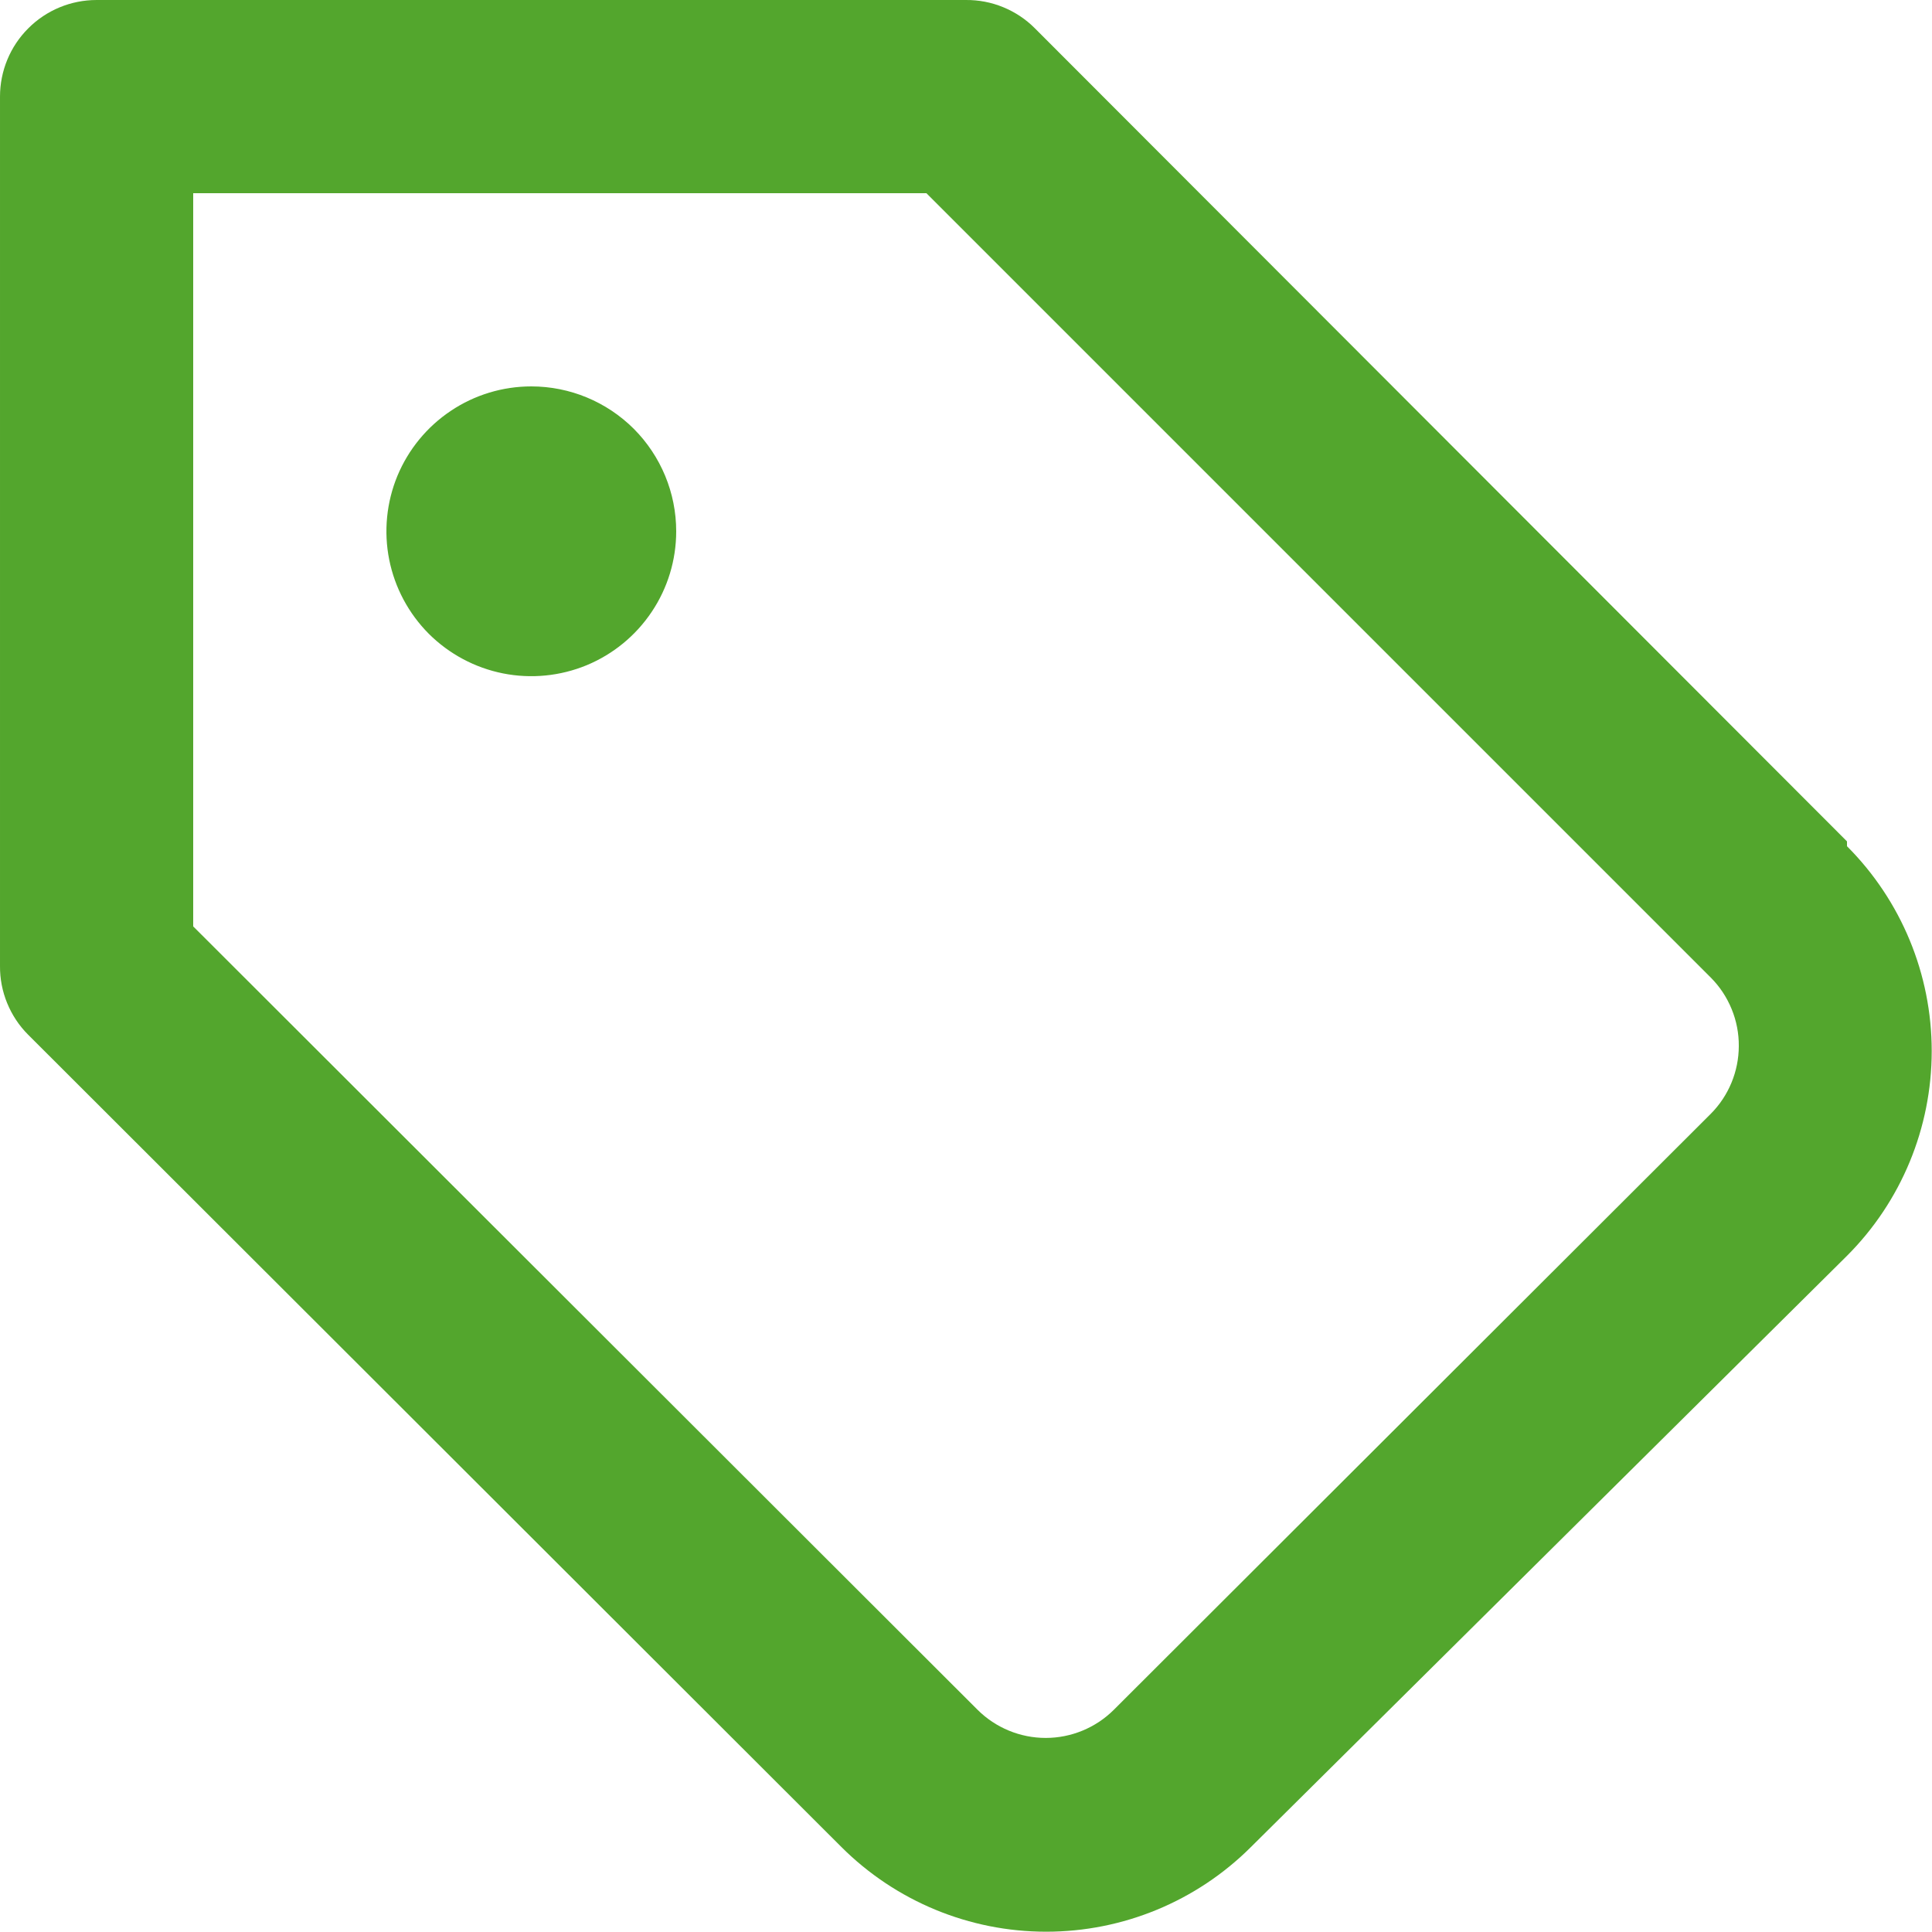
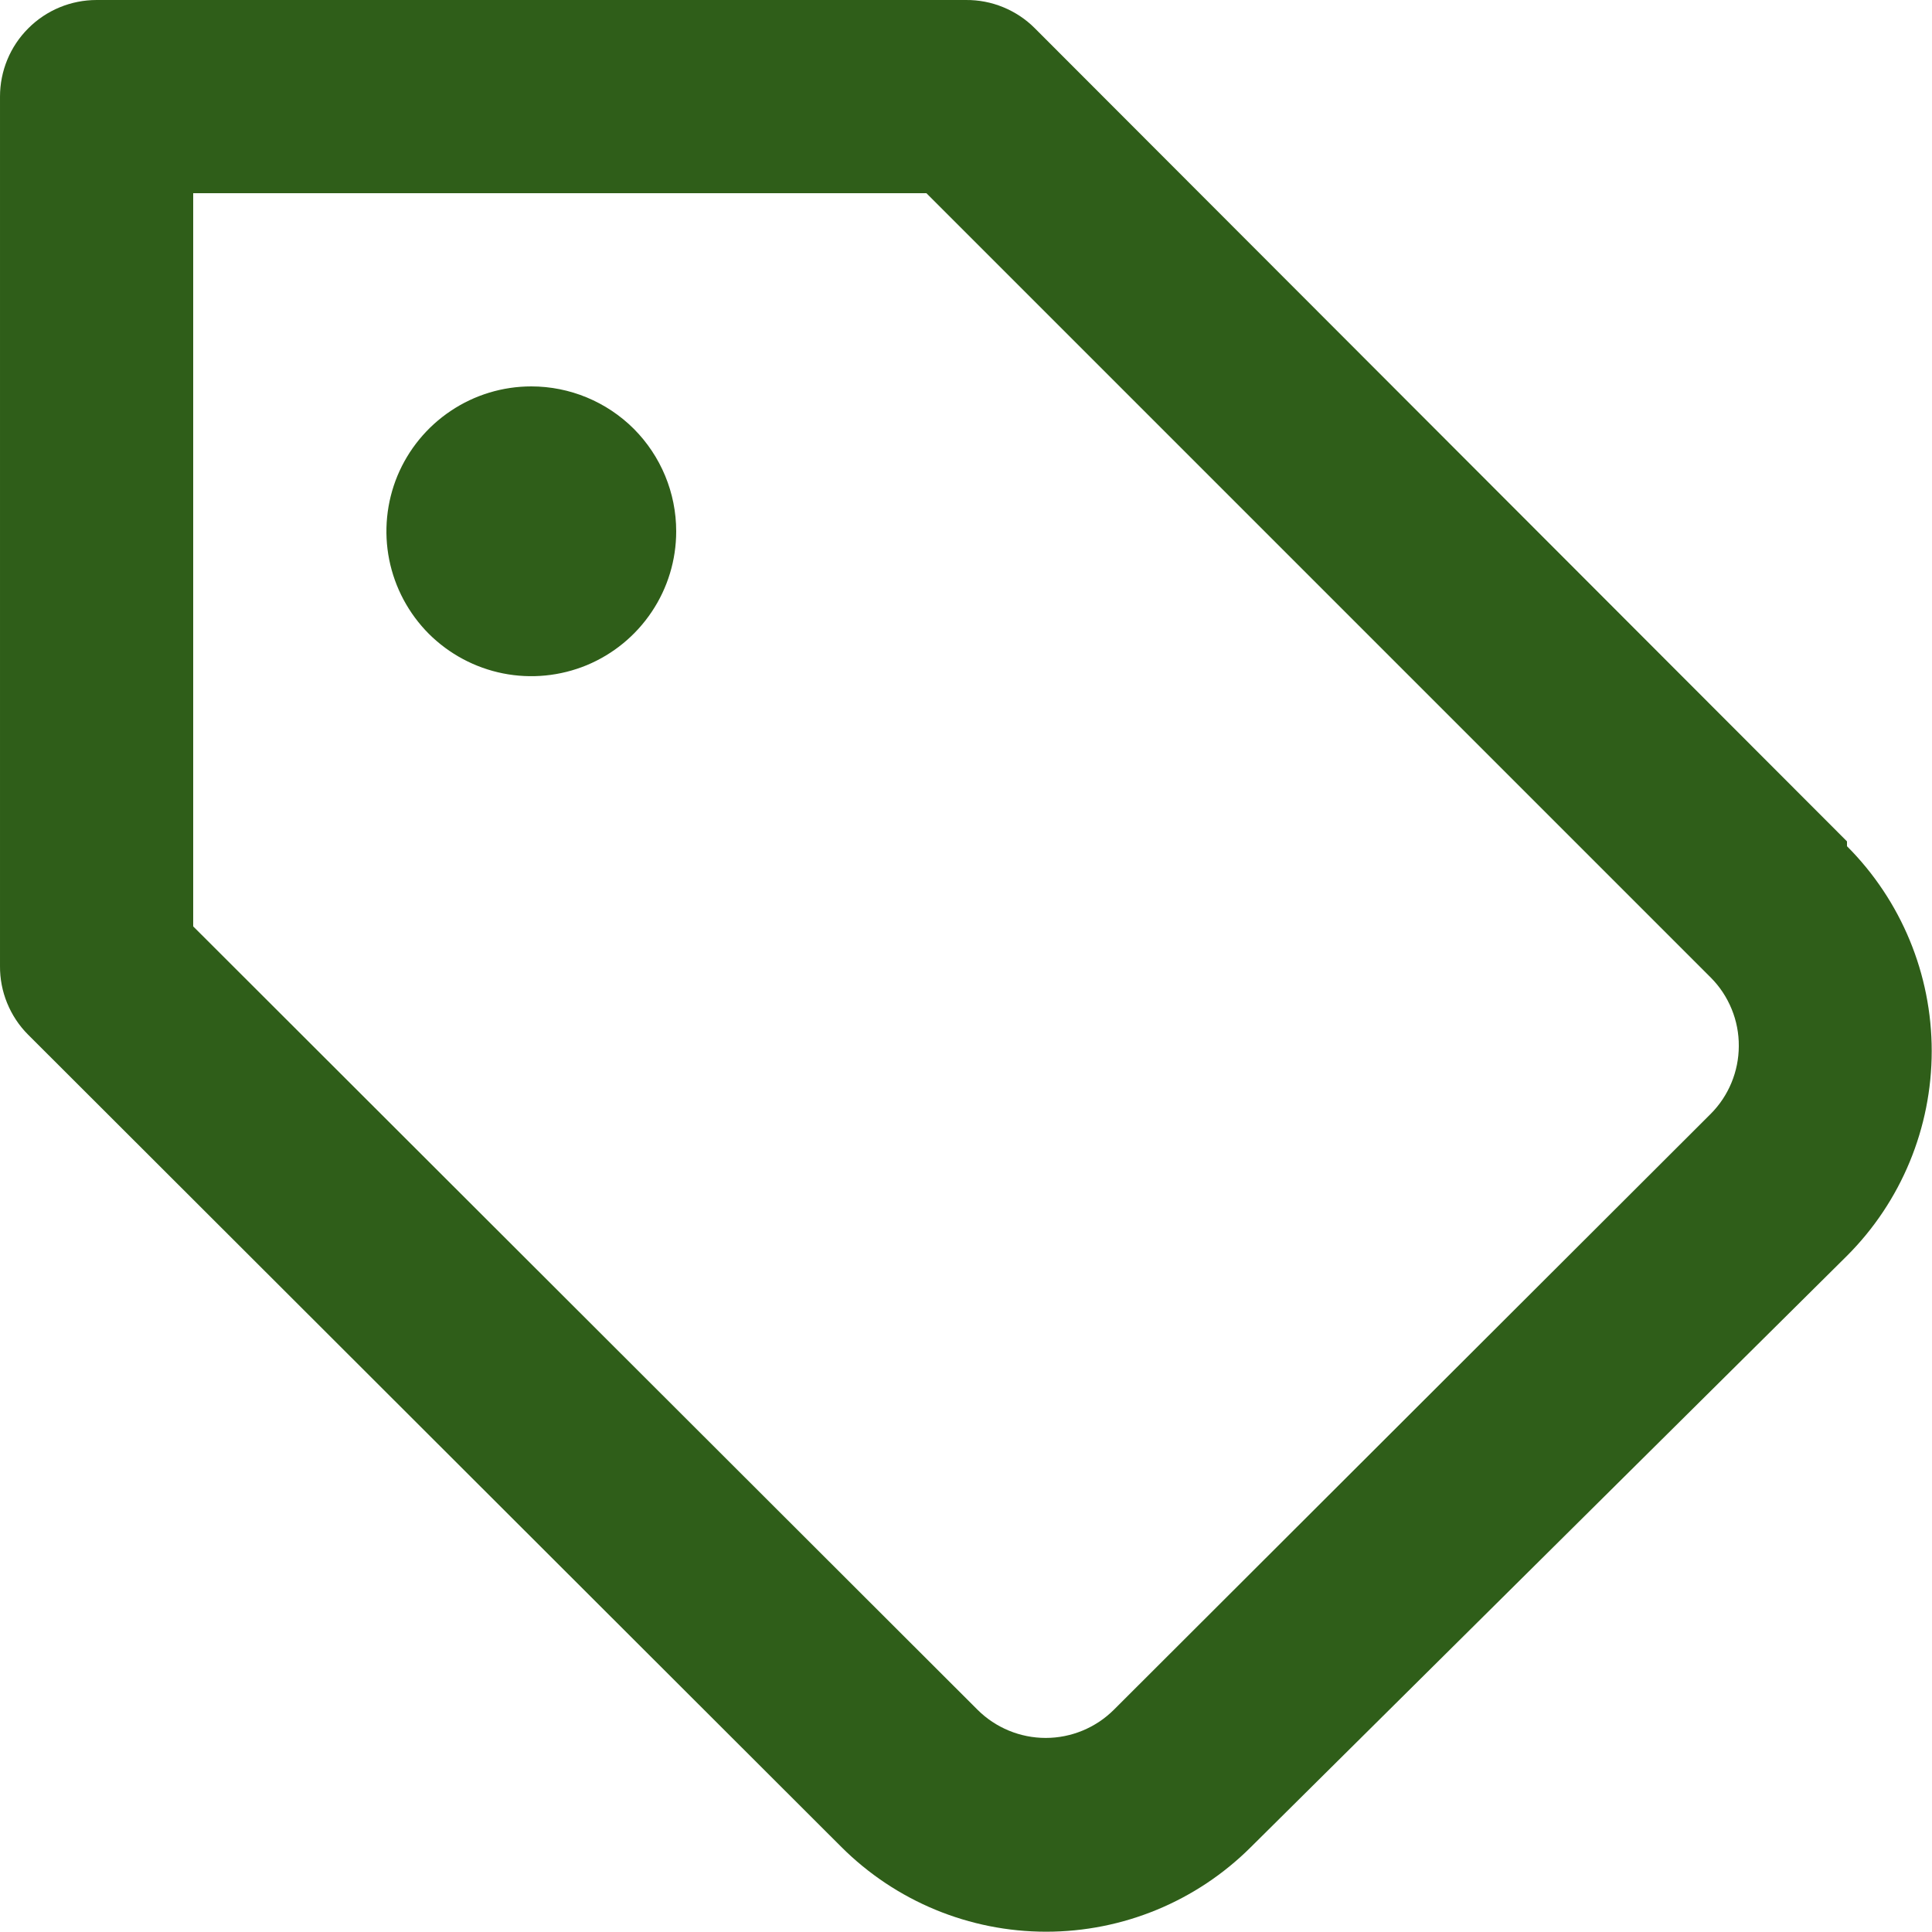
<svg xmlns="http://www.w3.org/2000/svg" width="20" height="20" viewBox="0 0 20 20" fill="none">
-   <path d="M5.5 4C5.203 4 4.913 4.088 4.667 4.253C4.42 4.418 4.228 4.652 4.114 4.926C4.001 5.2 3.971 5.502 4.029 5.793C4.087 6.084 4.23 6.351 4.439 6.561C4.649 6.77 4.916 6.913 5.207 6.971C5.498 7.029 5.8 6.999 6.074 6.886C6.348 6.772 6.582 6.58 6.747 6.333C6.912 6.087 7 5.797 7 5.5C7 5.102 6.842 4.721 6.561 4.439C6.279 4.158 5.898 4 5.5 4ZM19.12 8.71L10.71 0.29C10.617 0.197 10.506 0.124 10.384 0.074C10.262 0.024 10.132 -0.001 10 1.67143e-05H1C0.735 1.67143e-05 0.48 0.105 0.293 0.293C0.105 0.48 1.67143e-05 0.735 1.67143e-05 1V10C-0.001 10.132 0.024 10.262 0.074 10.384C0.124 10.506 0.197 10.617 0.29 10.71L8.71 19.12C9.273 19.682 10.035 19.997 10.83 19.997C11.625 19.997 12.387 19.682 12.95 19.12L19.12 13C19.682 12.438 19.997 11.675 19.997 10.88C19.997 10.085 19.682 9.323 19.12 8.76V8.71ZM17.71 11.53L11.53 17.7C11.343 17.886 11.089 17.991 10.825 17.991C10.561 17.991 10.307 17.886 10.12 17.7L2 9.59V2H9.59L17.71 10.12C17.803 10.213 17.876 10.324 17.926 10.446C17.976 10.568 18.001 10.698 18 10.83C17.999 11.092 17.895 11.344 17.71 11.53Z" fill="#53A62D" />
+   <path d="M5.5 4C5.203 4 4.913 4.088 4.667 4.253C4.42 4.418 4.228 4.652 4.114 4.926C4.001 5.2 3.971 5.502 4.029 5.793C4.087 6.084 4.23 6.351 4.439 6.561C4.649 6.77 4.916 6.913 5.207 6.971C5.498 7.029 5.8 6.999 6.074 6.886C6.348 6.772 6.582 6.58 6.747 6.333C6.912 6.087 7 5.797 7 5.5C7 5.102 6.842 4.721 6.561 4.439C6.279 4.158 5.898 4 5.5 4V4ZM19.12 8.71L10.71 0.29C10.617 0.197 10.506 0.124 10.384 0.074C10.262 0.024 10.132 -0.001 10 1.67143e-05H1C0.735 1.67143e-05 0.48 0.105 0.293 0.293C0.105 0.48 1.67143e-05 0.735 1.67143e-05 1V10C-0.001 10.132 0.024 10.262 0.074 10.384C0.124 10.506 0.197 10.617 0.29 10.71L8.71 19.12C9.273 19.682 10.035 19.997 10.83 19.997C11.625 19.997 12.387 19.682 12.95 19.12L19.12 13C19.682 12.438 19.997 11.675 19.997 10.88C19.997 10.085 19.682 9.323 19.12 8.76V8.71ZM17.71 11.53L11.53 17.7C11.343 17.886 11.089 17.991 10.825 17.991C10.561 17.991 10.307 17.886 10.12 17.7L2 9.59V2H9.59L17.71 10.12C17.803 10.213 17.876 10.324 17.926 10.446C17.976 10.568 18.001 10.698 18 10.83C17.999 11.092 17.895 11.344 17.71 11.53V11.53Z" fill="#2F5E19" />
</svg>
